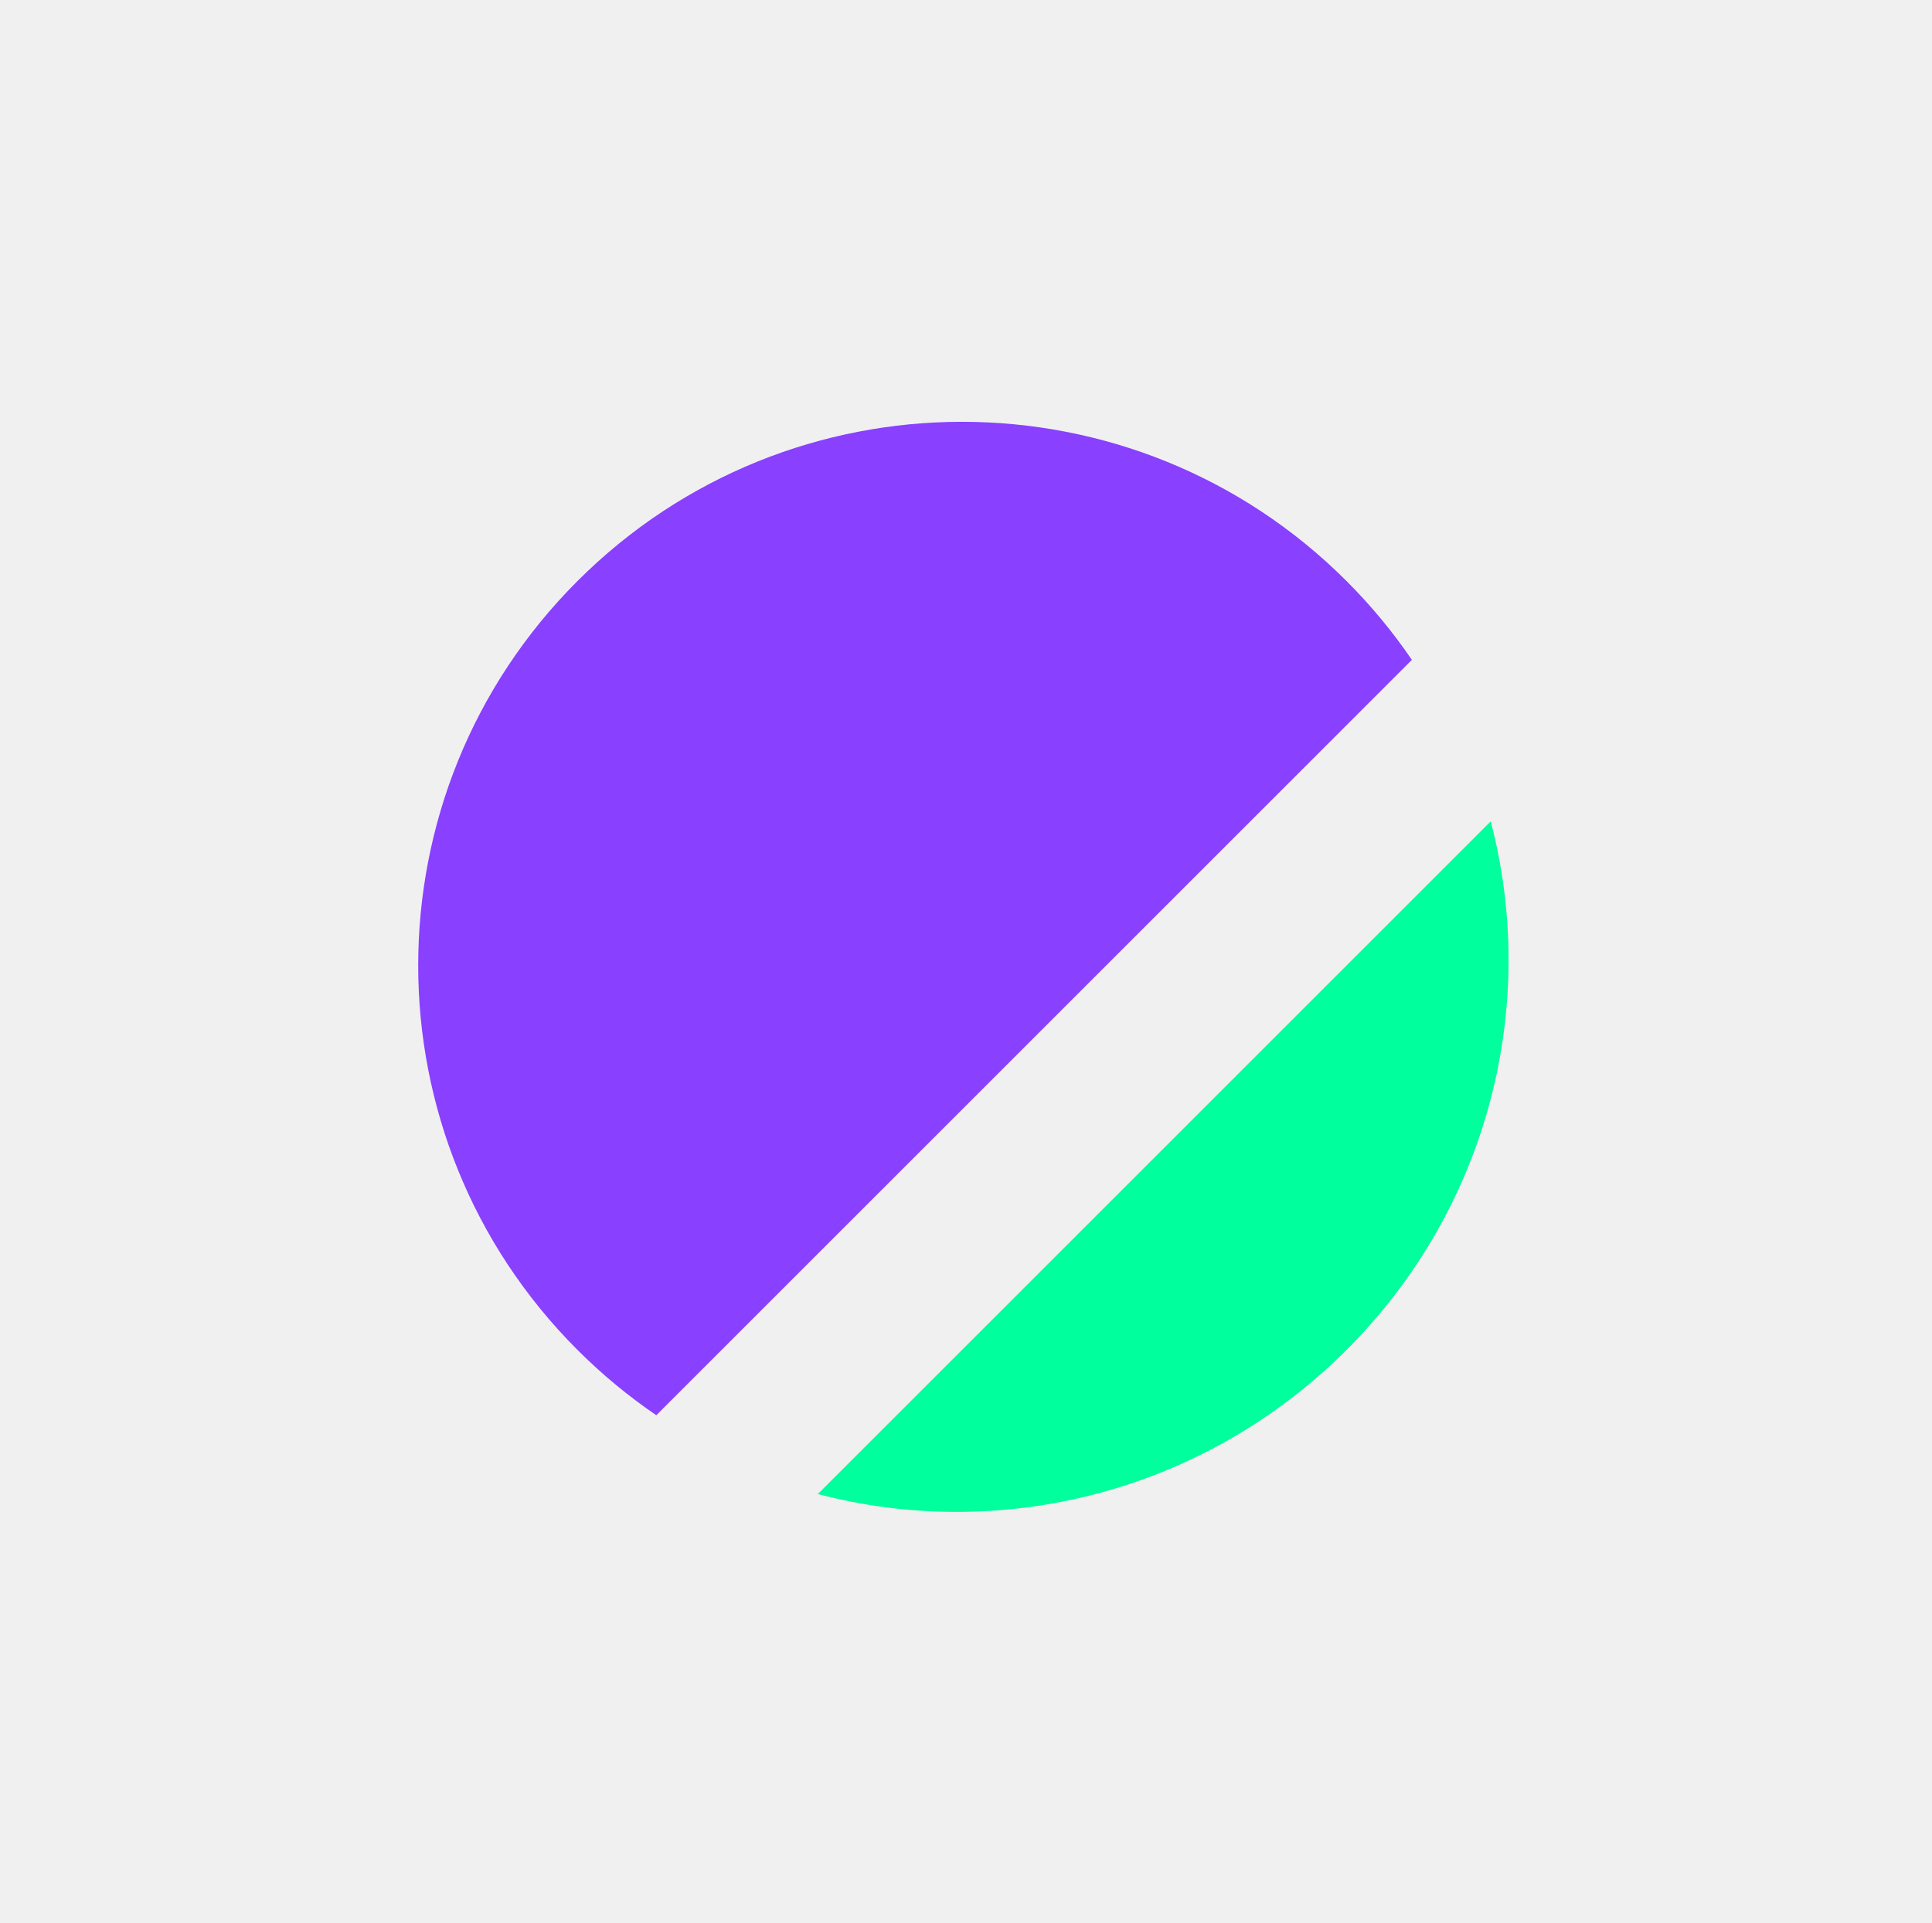
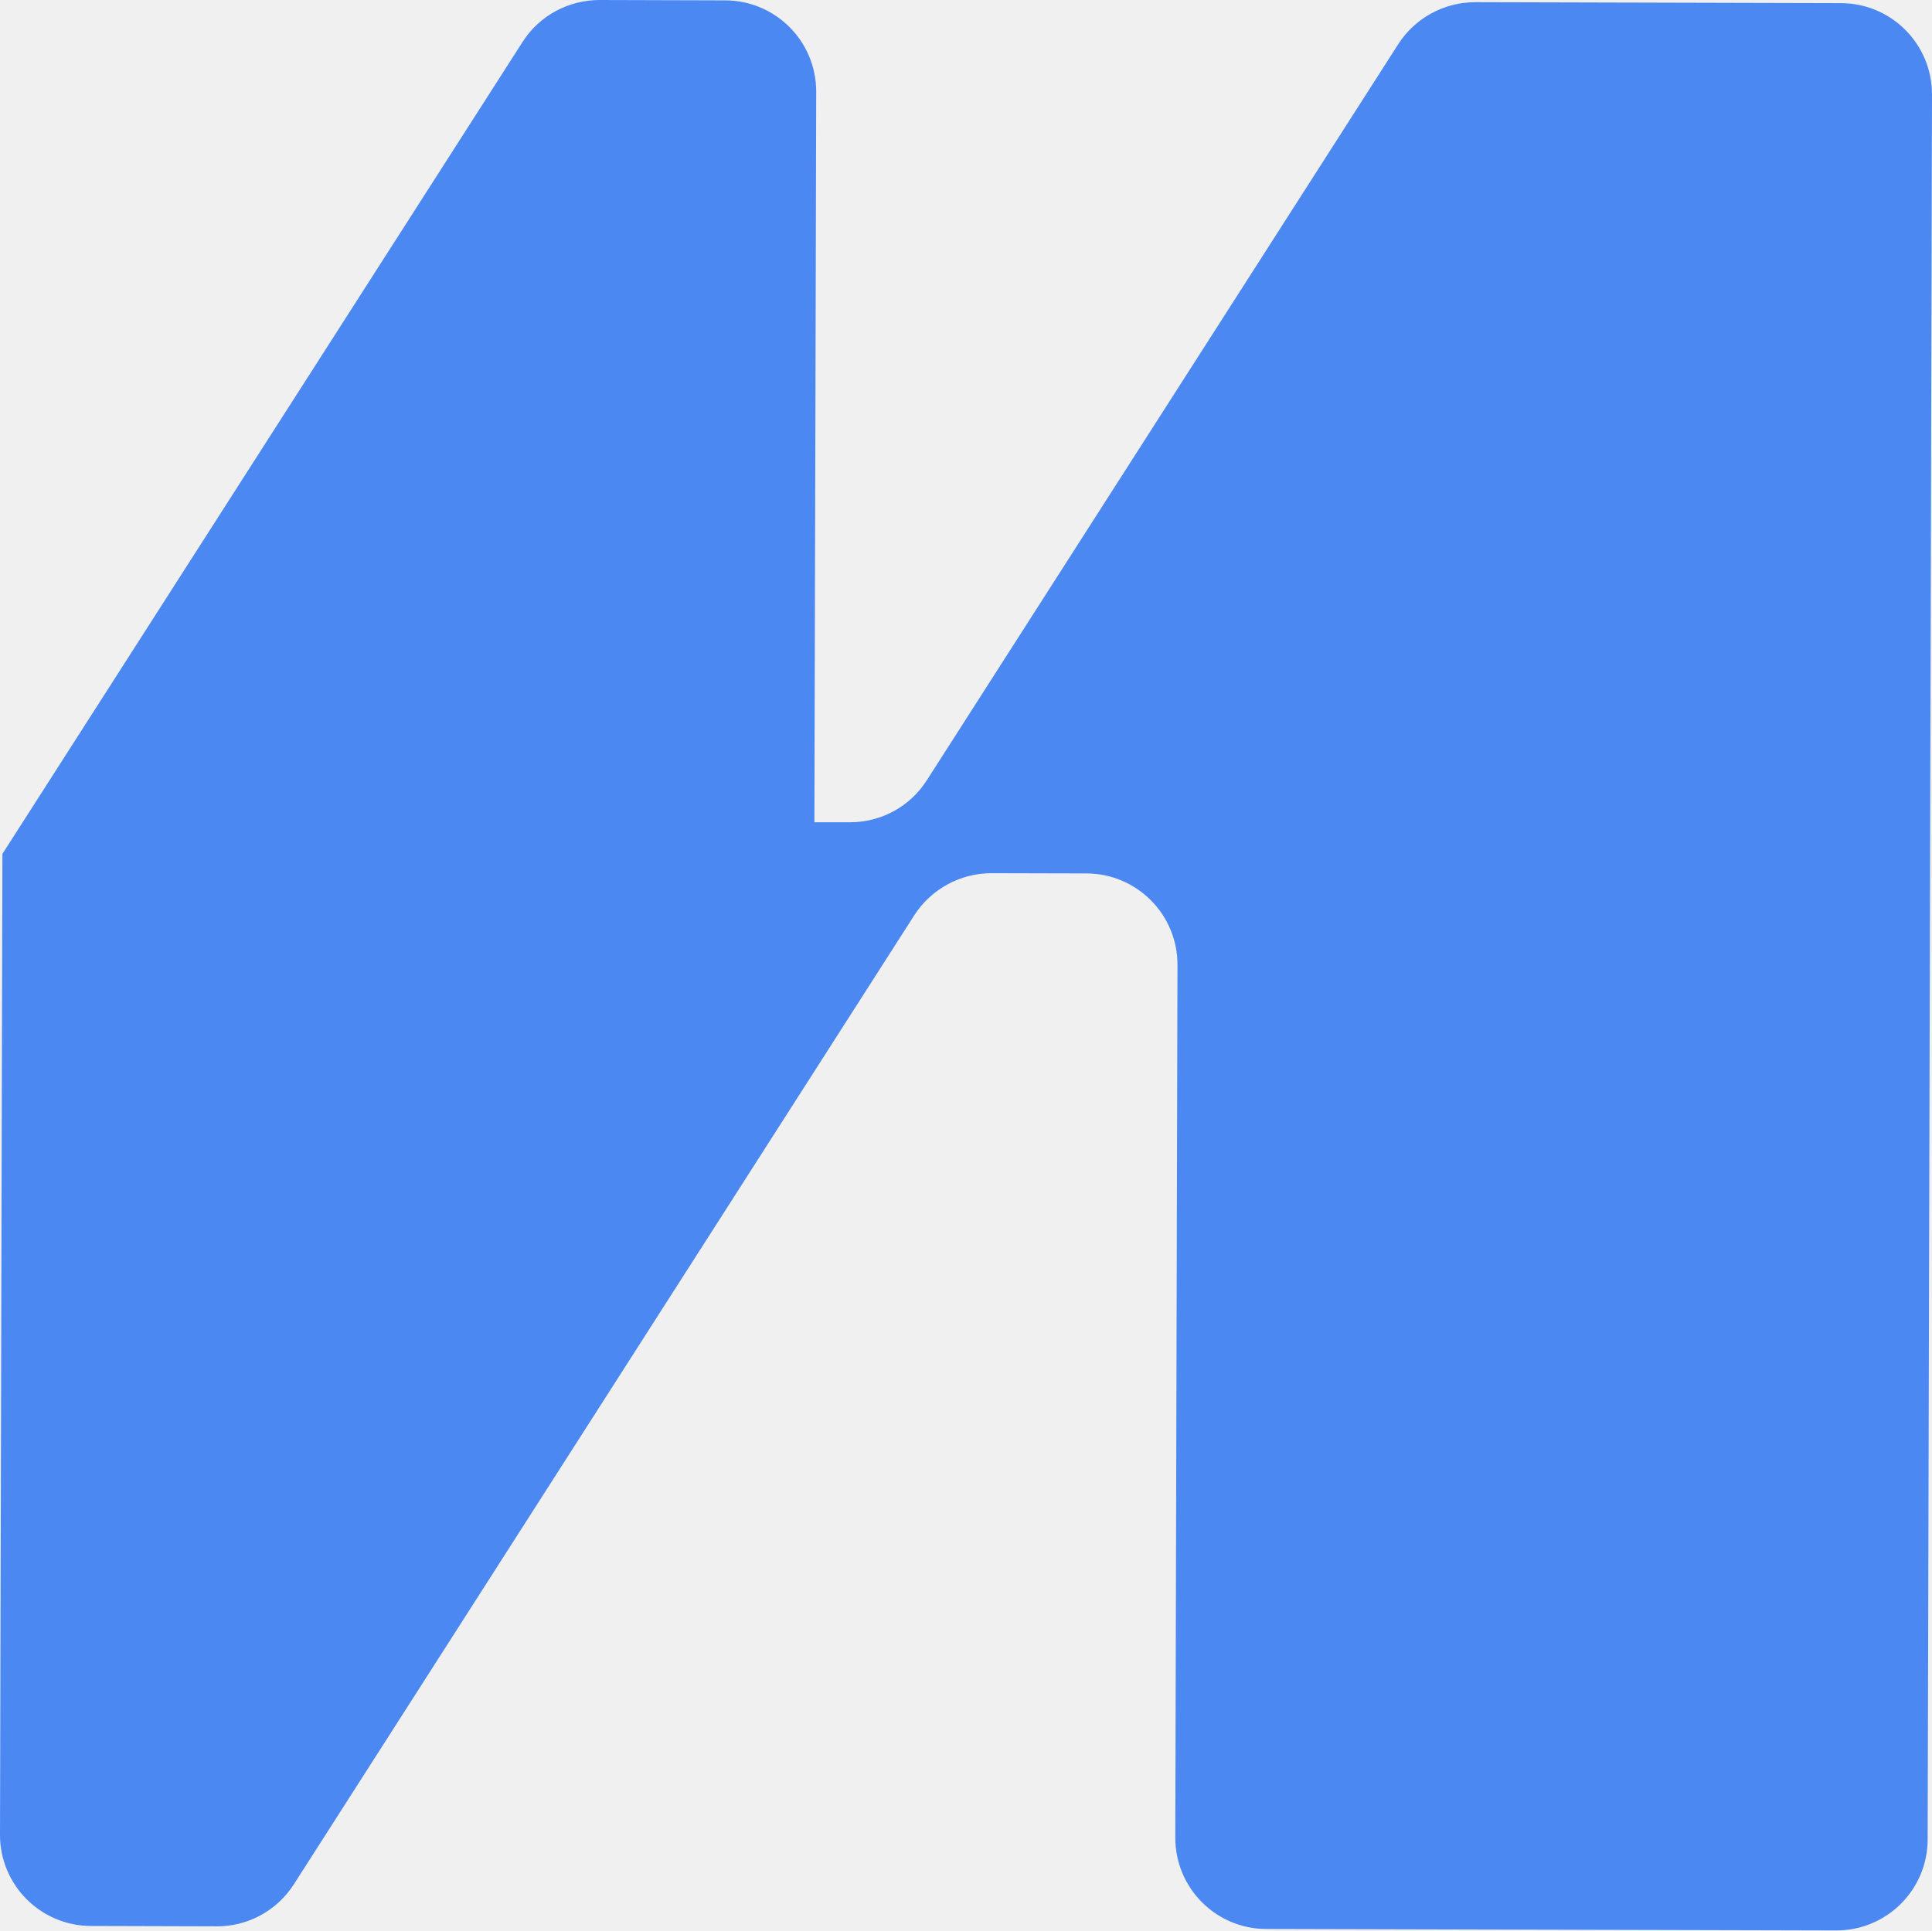
- <svg xmlns="http://www.w3.org/2000/svg" width="217" height="216" viewBox="0 0 217 216" fill="none">
-   <g clip-path="url(#clip0_1134_83)">
-     <path d="M91.854 167.855C112.307 173.221 135.092 167.808 151.24 151.659C167.389 135.511 172.803 112.726 167.437 92.273L91.854 167.855Z" fill="#00FF9D" />
-     <path d="M158.581 74.135C156.455 71.014 154.008 68.047 151.241 65.279C127.387 41.426 88.714 41.426 64.861 65.279C41.008 89.132 41.008 127.806 64.861 151.659C67.629 154.427 70.596 156.873 73.717 158.999L158.581 74.135Z" fill="#8940FF" />
+ <svg xmlns="http://www.w3.org/2000/svg" id="Layer_2" data-name="Layer 2" viewBox="0 0 160.06 159.95">
+   <defs>
+     <style>
+       .cls-1 {
+         fill: #4c88f2;
+       }
+     </style>
+   </defs>
+   <g id="Layer_1-2" data-name="Layer 1">
+     <path class="cls-1" d="M43.29,3.48C44.67,1.31,47.08,0,49.68,0l10.4.03c4.18.01,7.55,3.4,7.54,7.58l-.15,60.52h2.93c2.59.01,5-1.3,6.39-3.49L115.84,3.66c1.39-2.17,3.8-3.48,6.39-3.48l30.29.08c4.18.01,7.55,3.4,7.54,7.58l-.36,144.57c-.01,4.18-3.4,7.55-7.58,7.54l-47.21-.12c-4.18-.01-7.55-3.4-7.54-7.58l.18-72.3c.01-4.18-3.37-7.57-7.54-7.58l-7.87-.02c-2.58,0-4.99,1.31-6.39,3.48l-51.4,80.29c-1.4,2.19-3.81,3.5-6.39,3.49l-10.4-.03C3.37,159.58-.01,156.19,0,152.01l.2-81.26L43.29,3.48Z" />
  </g>
-   <defs>
-     <clipPath id="clip0_1134_83">
-       <rect width="152.699" height="152.699" fill="white" transform="translate(108.051 215.949) rotate(-135)" />
-     </clipPath>
-   </defs>
</svg>
